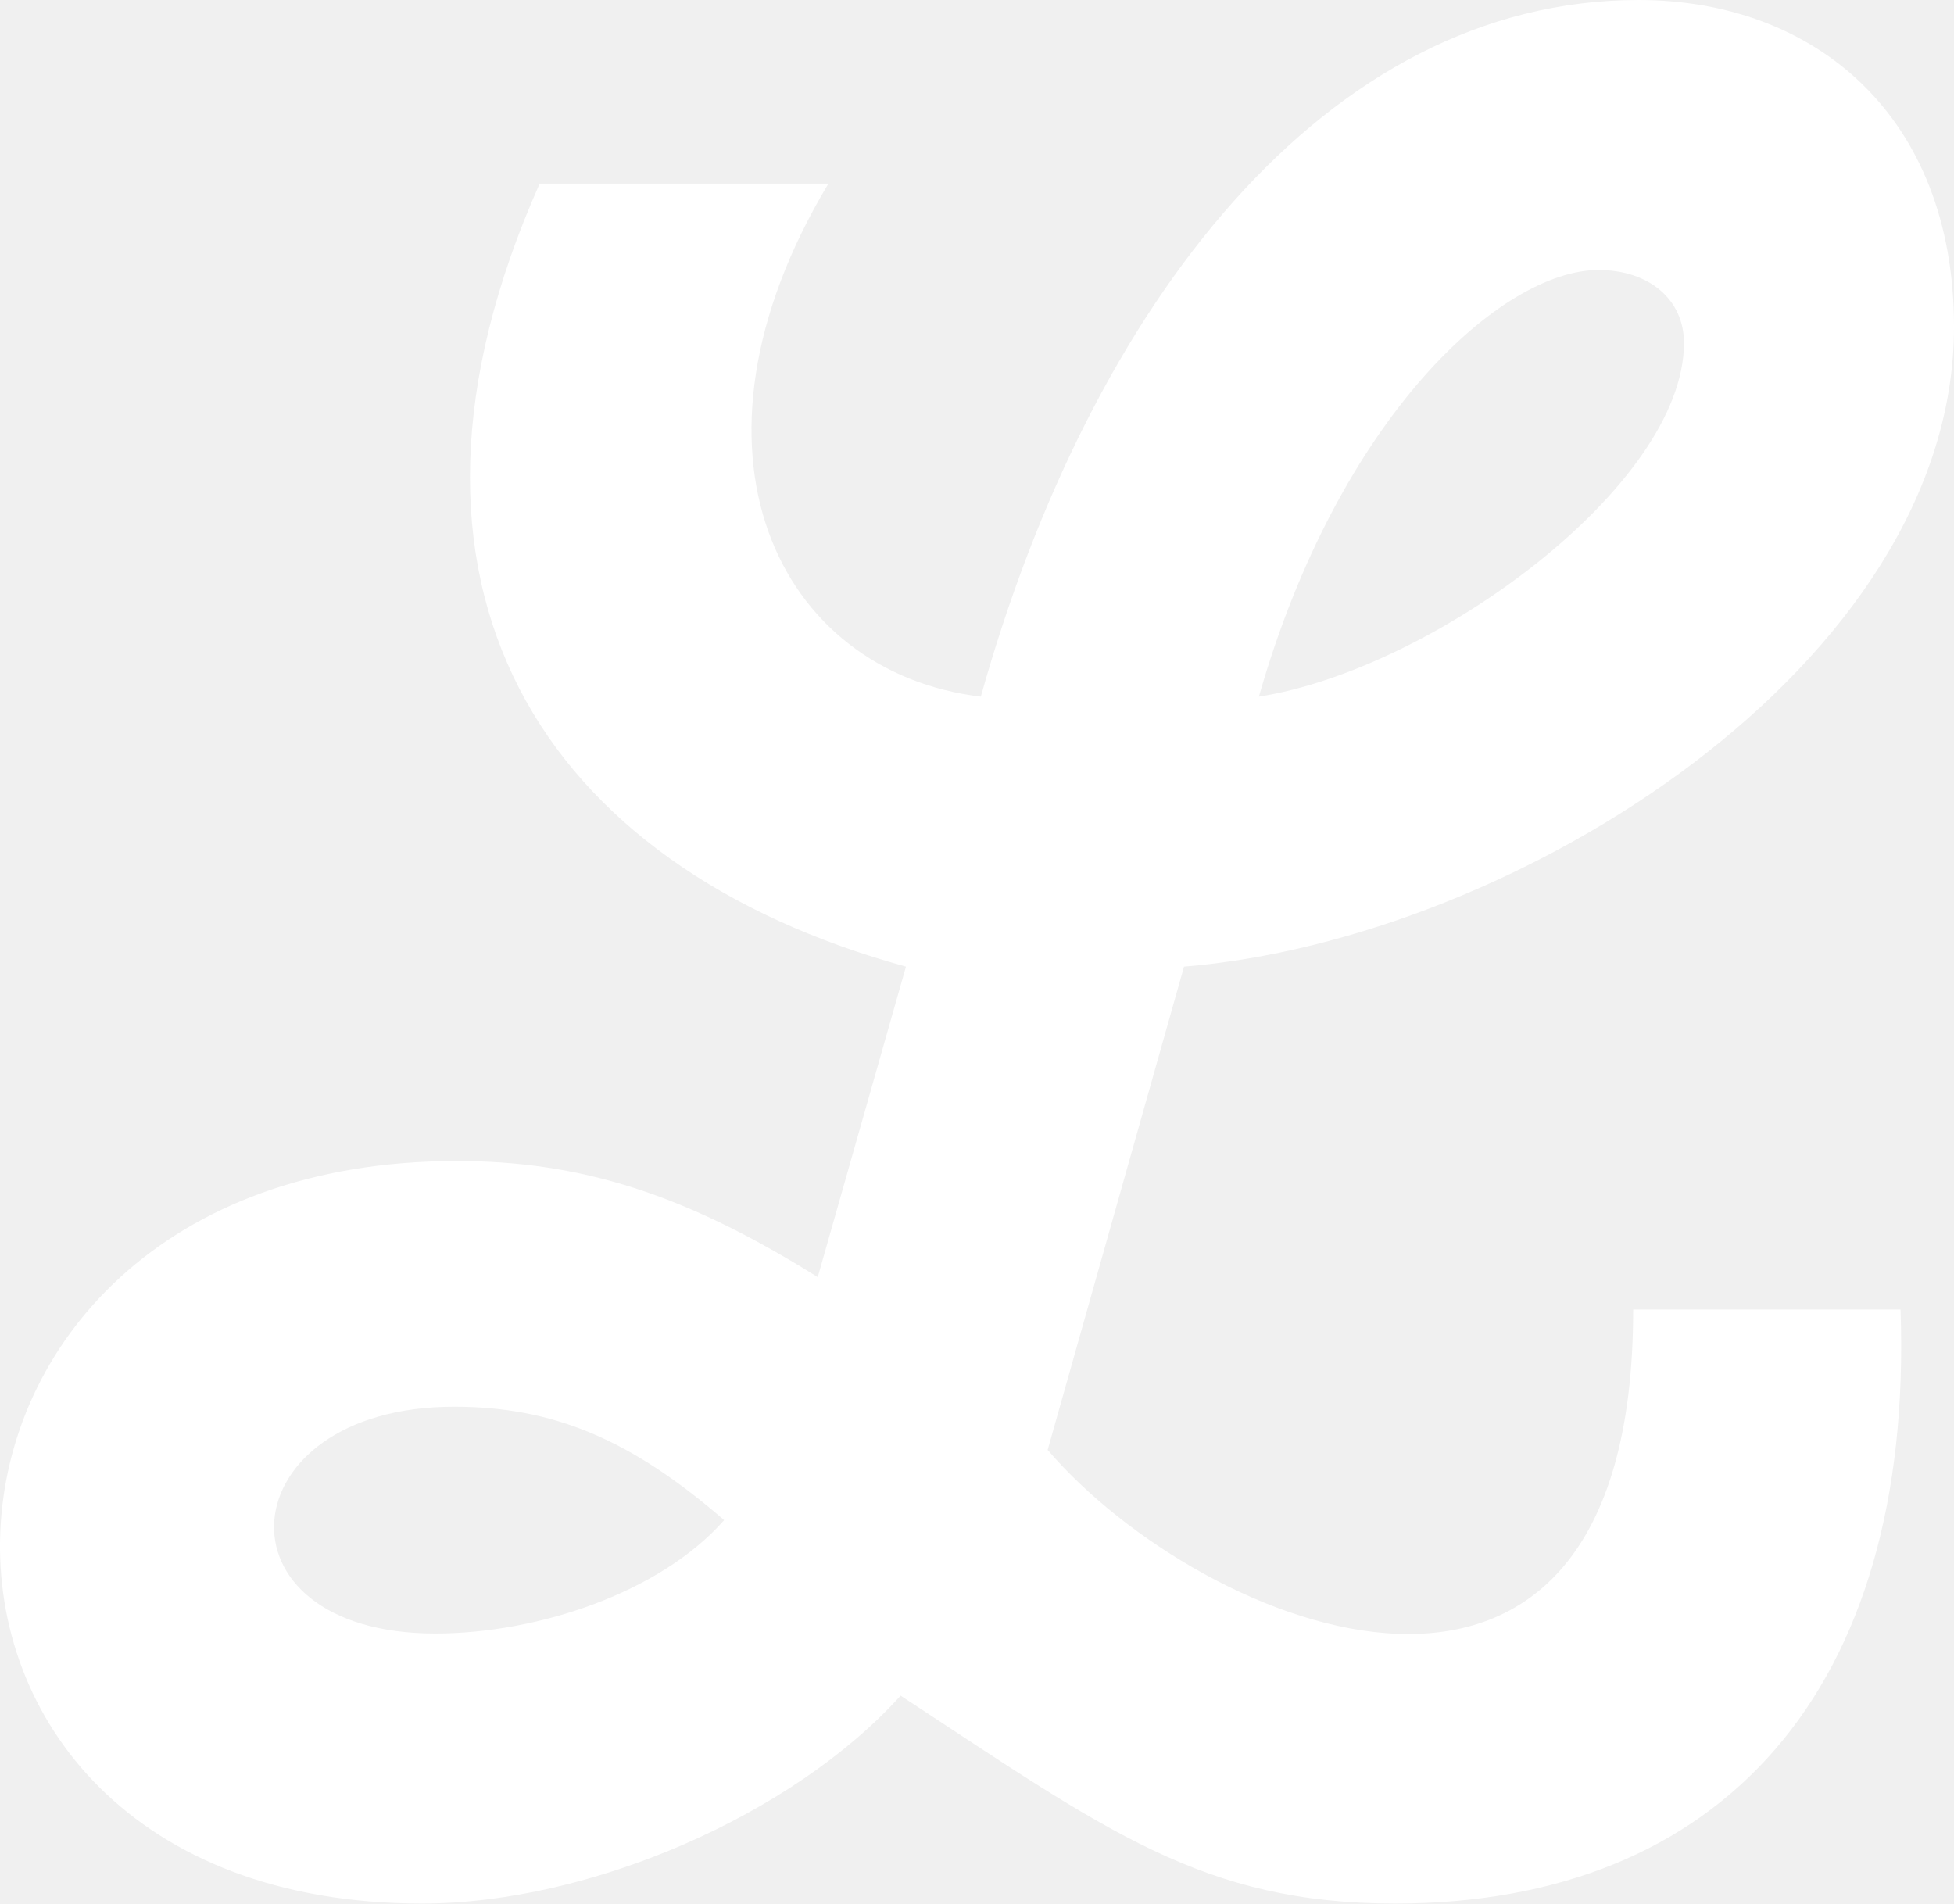
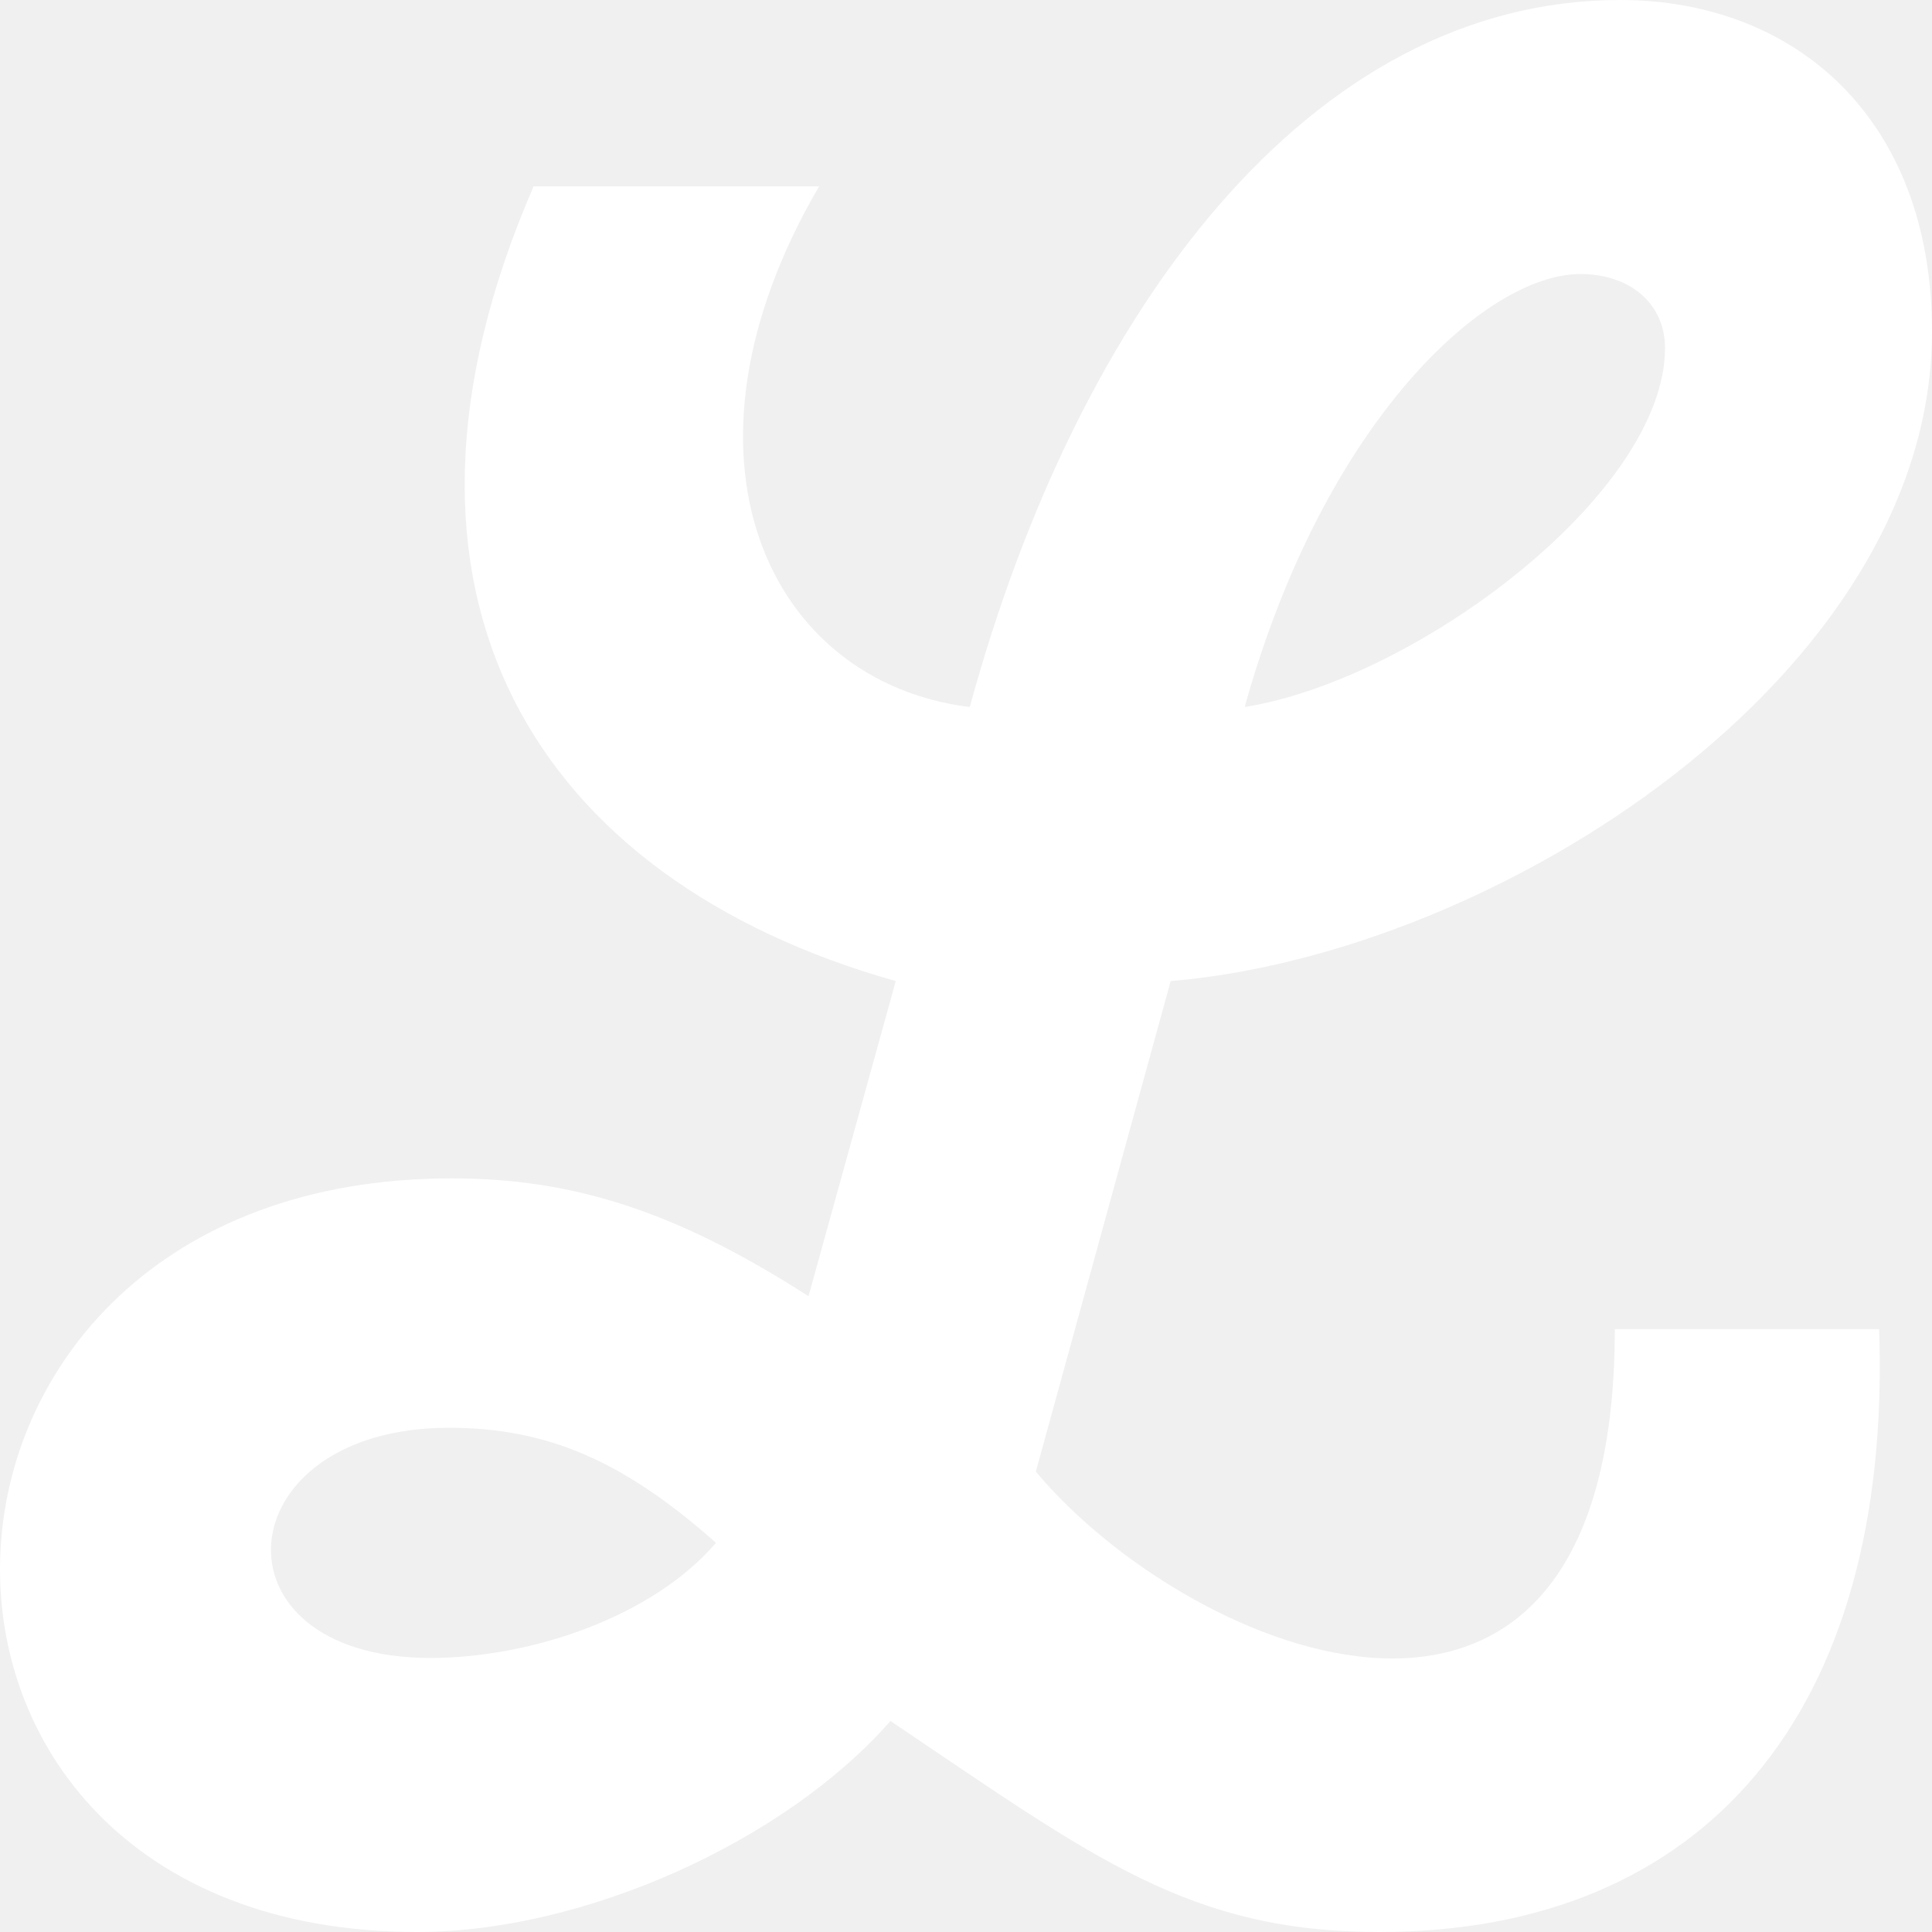
- <svg xmlns="http://www.w3.org/2000/svg" width="387" height="377" viewBox="0 0 387 377" fill="none">
-   <path d="M249.327 137.966C283.745 132.618 333.52 96.255 333.52 67.913C333.52 59.357 326.637 53.475 316.576 53.475C297.513 53.475 265.212 82.352 249.327 137.966ZM89.941 278.606C44.932 278.606 41.225 323.525 86.234 323.525C106.356 323.525 130.714 315.504 143.422 301.065C124.889 285.023 109.533 278.606 89.941 278.606ZM376.411 259.355C379.059 334.755 340.934 377 276.332 377C238.207 377 219.144 362.562 178.371 335.824C157.19 359.353 116.946 377 83.587 377C-31.319 377 -26.554 229.943 90.47 229.943C114.828 229.943 135.48 236.36 161.956 252.938L179.43 191.441C107.415 171.655 71.408 116.041 106.886 36.363H164.074C132.303 89.303 154.013 133.153 194.256 137.966C215.967 60.427 262.565 0 324.518 0C359.467 0 387.002 22.994 387.002 64.705C387.002 131.549 300.161 186.094 234.5 191.441L207.494 287.162C238.207 322.99 323.459 357.749 323.459 259.355H376.411Z" fill="#ffffff" />
+ <svg xmlns="http://www.w3.org/2000/svg" width="64" height="64" viewBox="0 0 64 64" fill="none">
+   <g clip-path="url(#clip0_4_1910)">
+     <path d="M41.232 23.421C46.924 22.513 55.156 16.34 55.156 11.529C55.156 10.077 54.017 9.078 52.354 9.078C49.201 9.078 43.859 13.98 41.232 23.421ZM14.874 47.297C7.431 47.297 6.818 54.922 14.261 54.922C17.589 54.922 21.617 53.56 23.718 51.109C20.654 48.386 18.114 47.297 14.874 47.297ZM62.249 44.028C62.687 56.828 56.382 64 45.698 64C39.393 64 36.241 61.549 29.498 57.01C25.995 61.004 19.34 64 13.823 64C-5.179 64 -4.391 39.035 14.961 39.035C18.99 39.035 22.405 40.125 26.783 42.939L29.673 32.499C17.764 29.14 11.809 19.699 17.676 6.173H27.134C21.88 15.16 25.47 22.604 32.125 23.421C35.715 10.258 43.422 0 53.667 0C59.447 0 64 3.904 64 10.984C64 22.332 49.639 31.592 38.78 32.499L34.314 48.749C39.393 54.831 53.492 60.732 53.492 44.028H62.249Z" fill="white" />
+   </g>
+   <defs>
+     <clipPath id="clip0_4_1910">
+       <rect width="64" height="64" fill="white" />
+     </clipPath>
+   </defs>
</svg>
